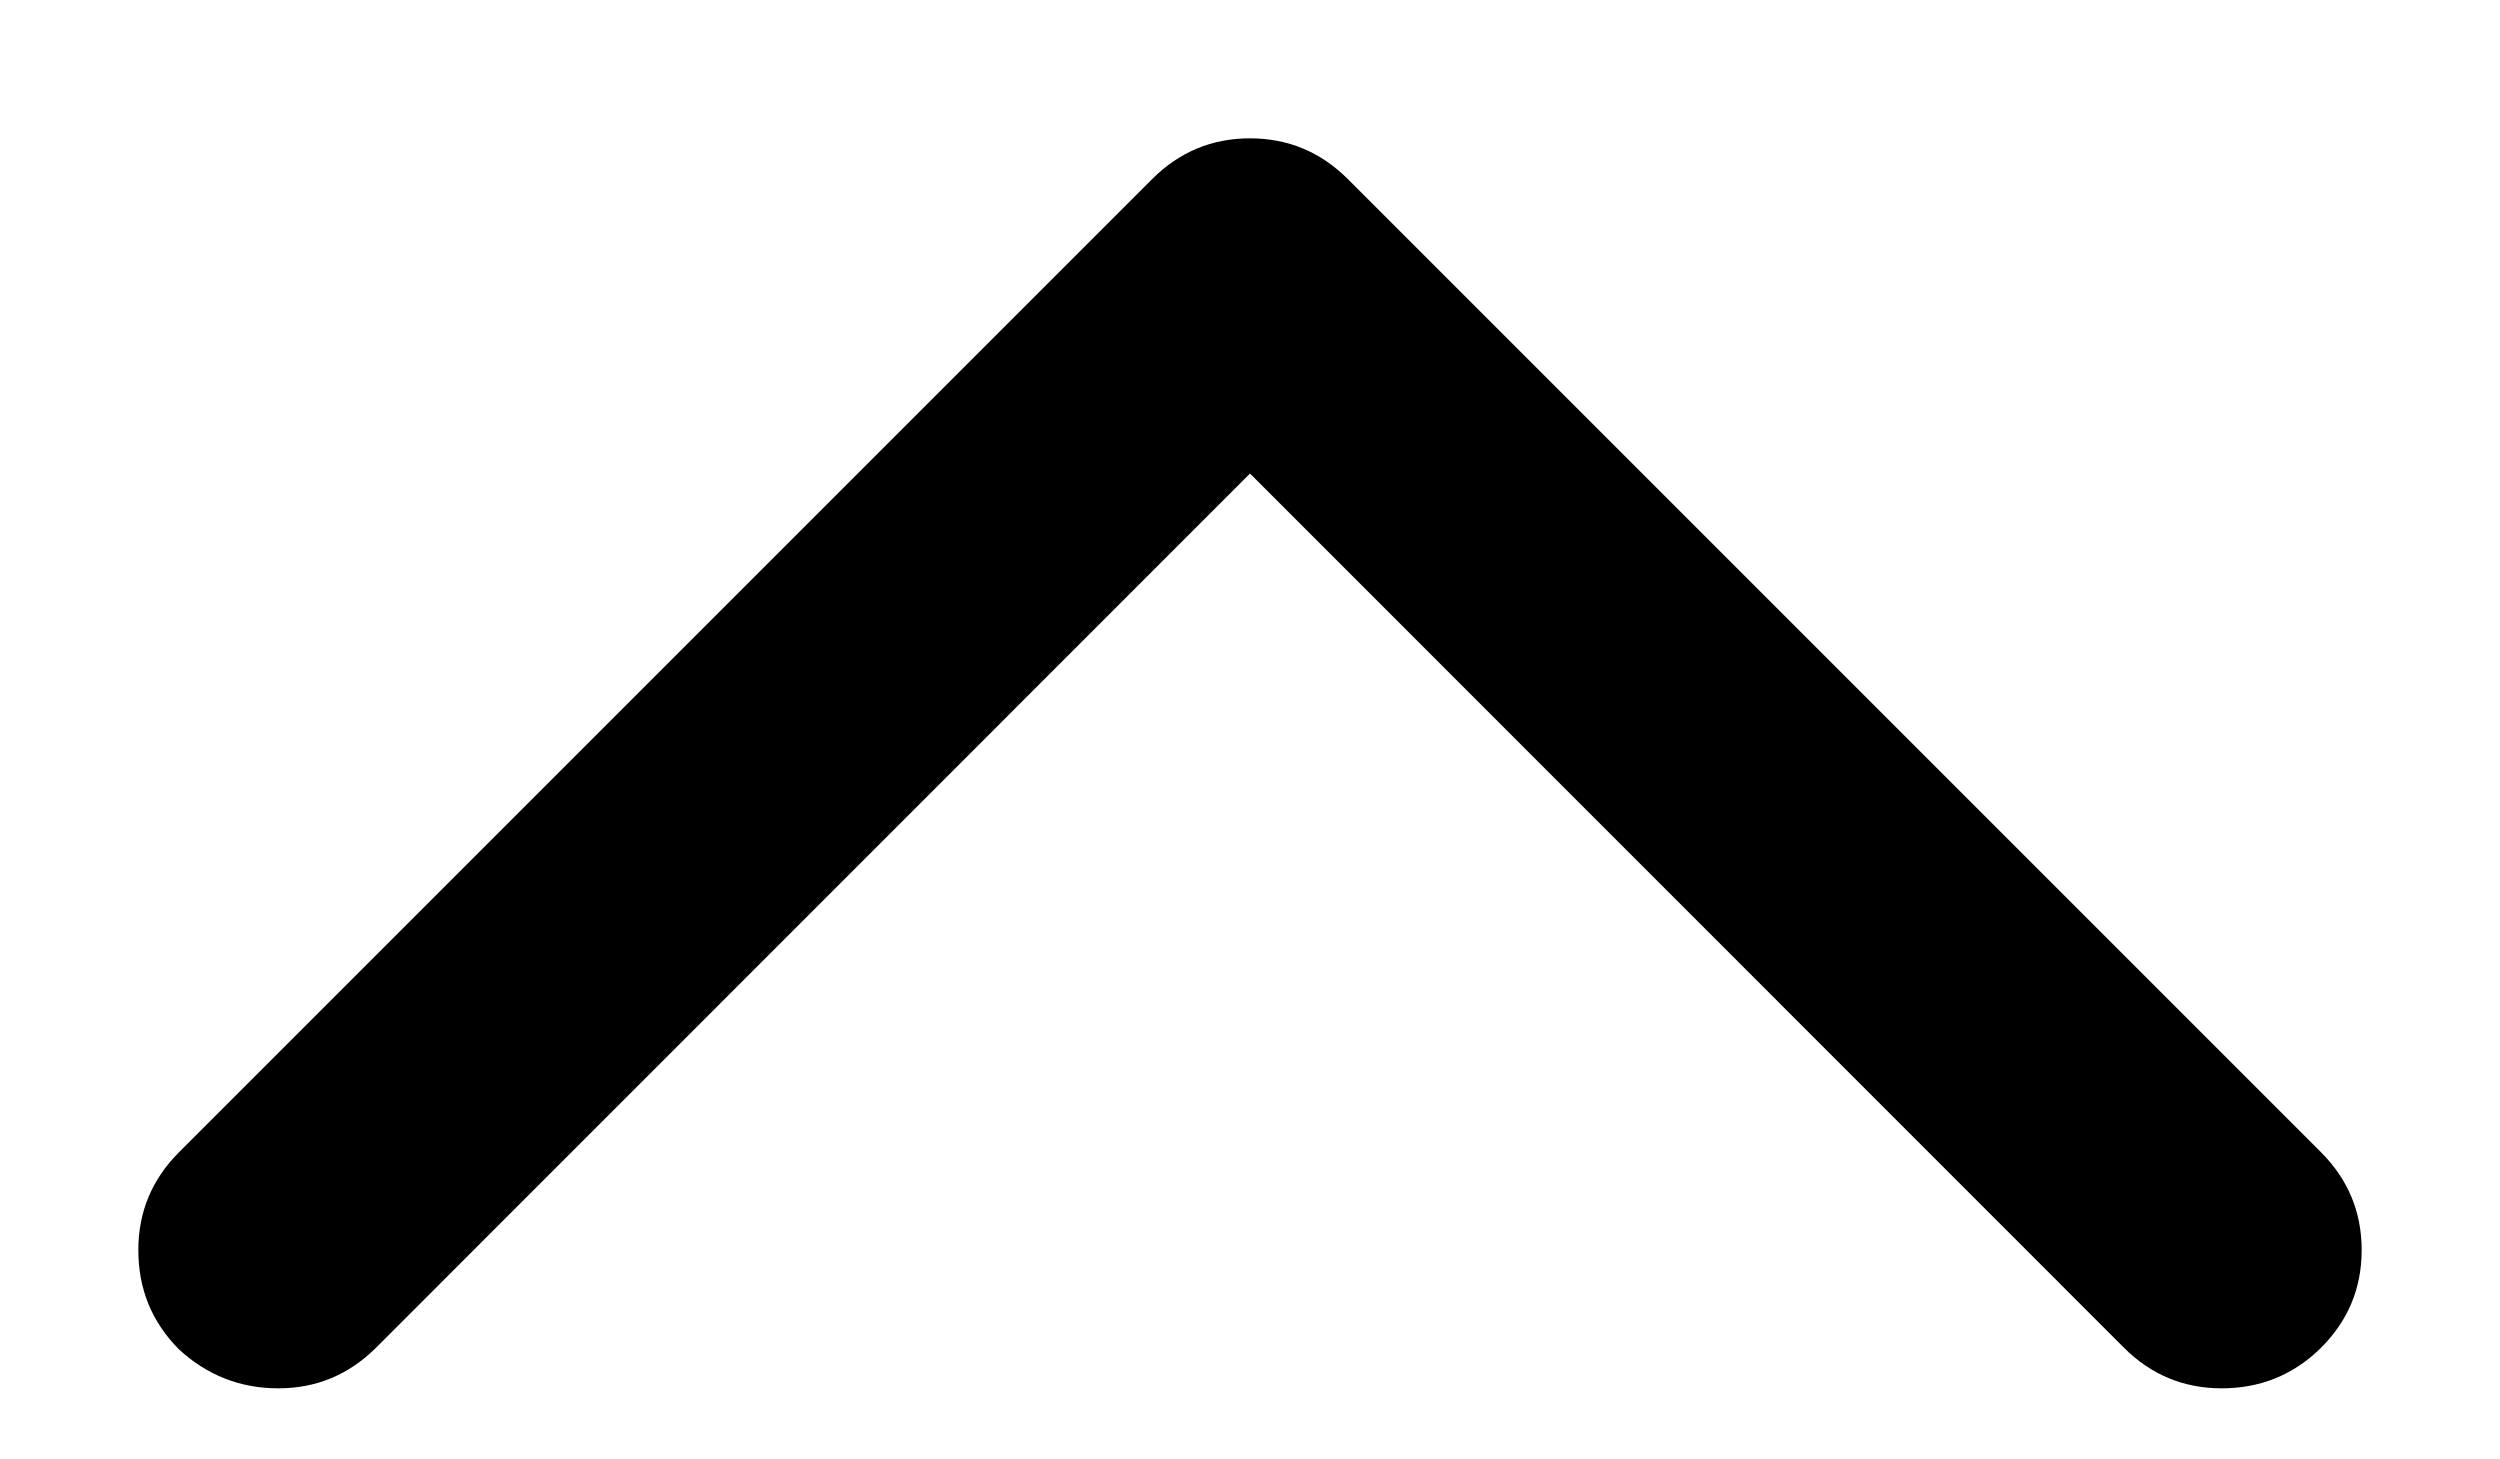
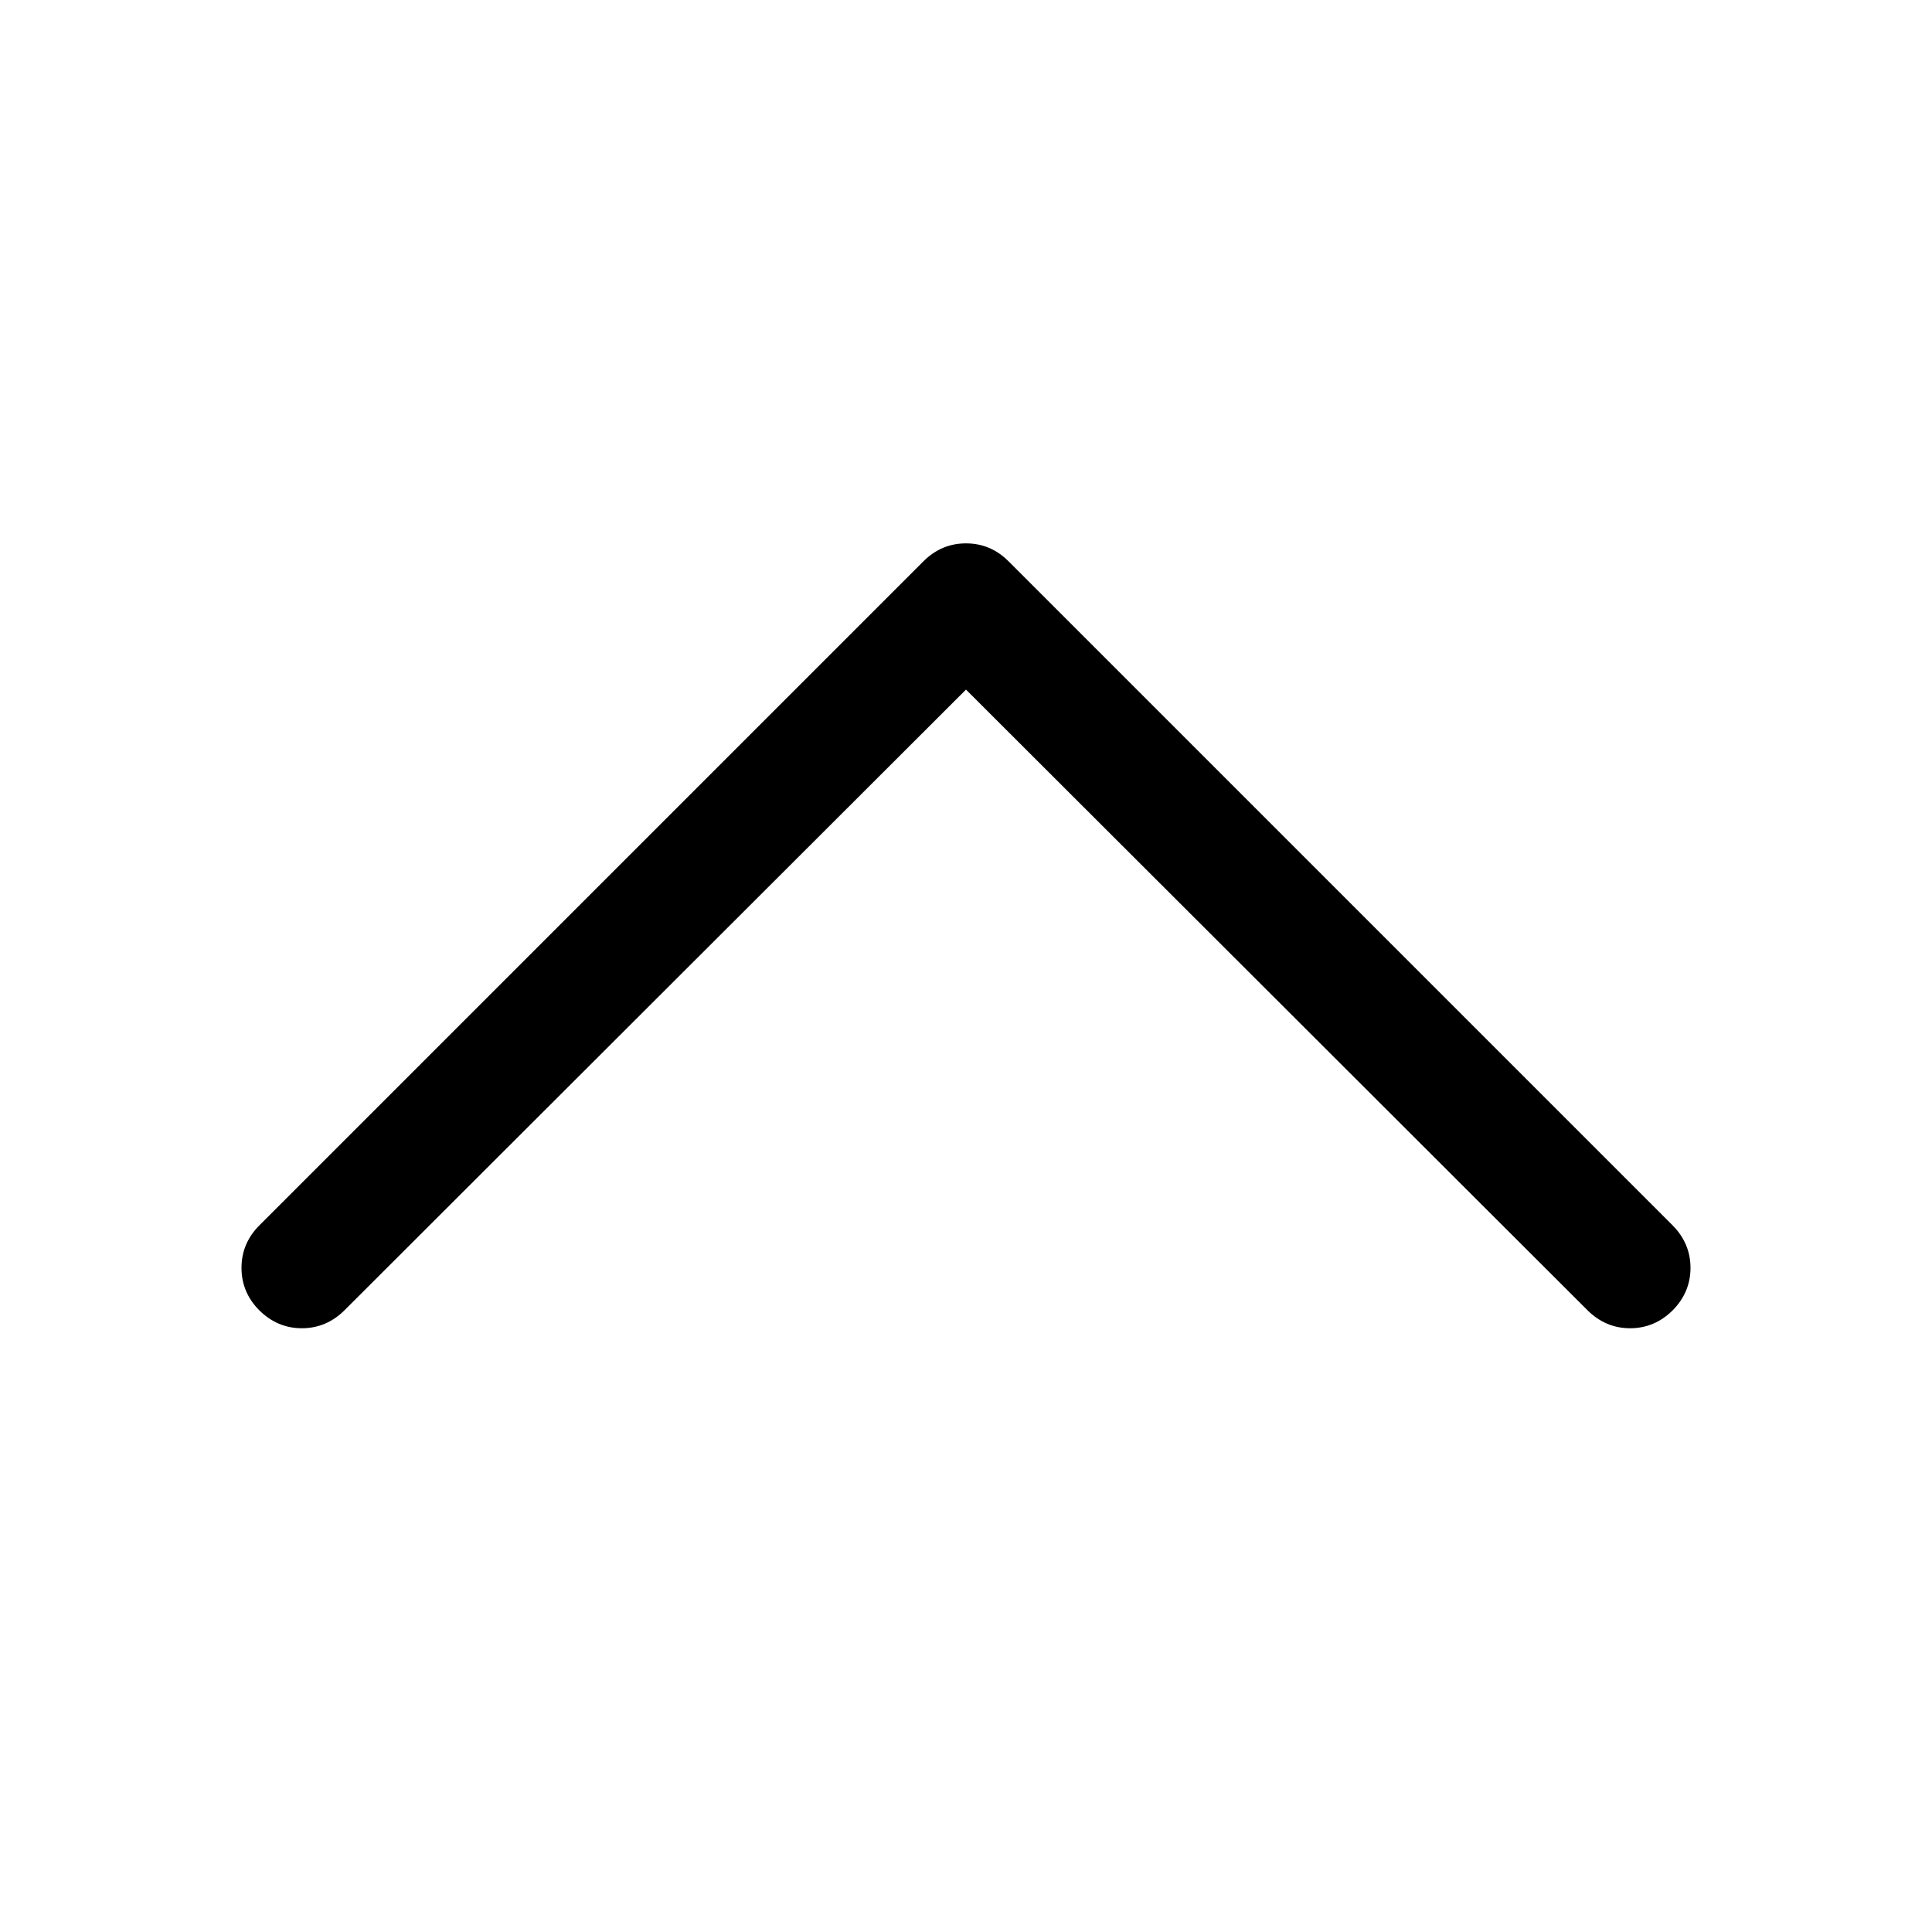
- <svg xmlns="http://www.w3.org/2000/svg" width="12" height="7" viewBox="0 0 12 7">
-   <path d="M0.664 6C0.664 5.818 0.729 5.661 0.859 5.531L5.531 0.859C5.661 0.729 5.818 0.664 6 0.664C6.182 0.664 6.339 0.729 6.469 0.859L11.141 5.531C11.271 5.661 11.336 5.818 11.336 6C11.336 6.188 11.268 6.346 11.133 6.477C11.003 6.602 10.846 6.664 10.664 6.664C10.482 6.664 10.325 6.599 10.195 6.469L6 2.273L1.805 6.469C1.674 6.599 1.518 6.664 1.336 6.664C1.154 6.664 0.995 6.602 0.859 6.477C0.729 6.346 0.664 6.188 0.664 6Z" />
+ <svg xmlns="http://www.w3.org/2000/svg" width="16" height="16" viewBox="0 0 16 16">
+   <path d="M2 10.5C2 10.365 2.049 10.247 2.148 10.148L7.648 4.648C7.747 4.549 7.865 4.5 8 4.5C8.135 4.5 8.253 4.549 8.352 4.648L13.852 10.148C13.95 10.247 14 10.365 14 10.5C14 10.635 13.95 10.753 13.852 10.852C13.753 10.95 13.635 11 13.5 11C13.365 11 13.247 10.95 13.148 10.852L8 5.711L2.852 10.852C2.753 10.95 2.635 11 2.5 11C2.365 11 2.247 10.95 2.148 10.852C2.049 10.753 2 10.635 2 10.5Z" />
</svg>
